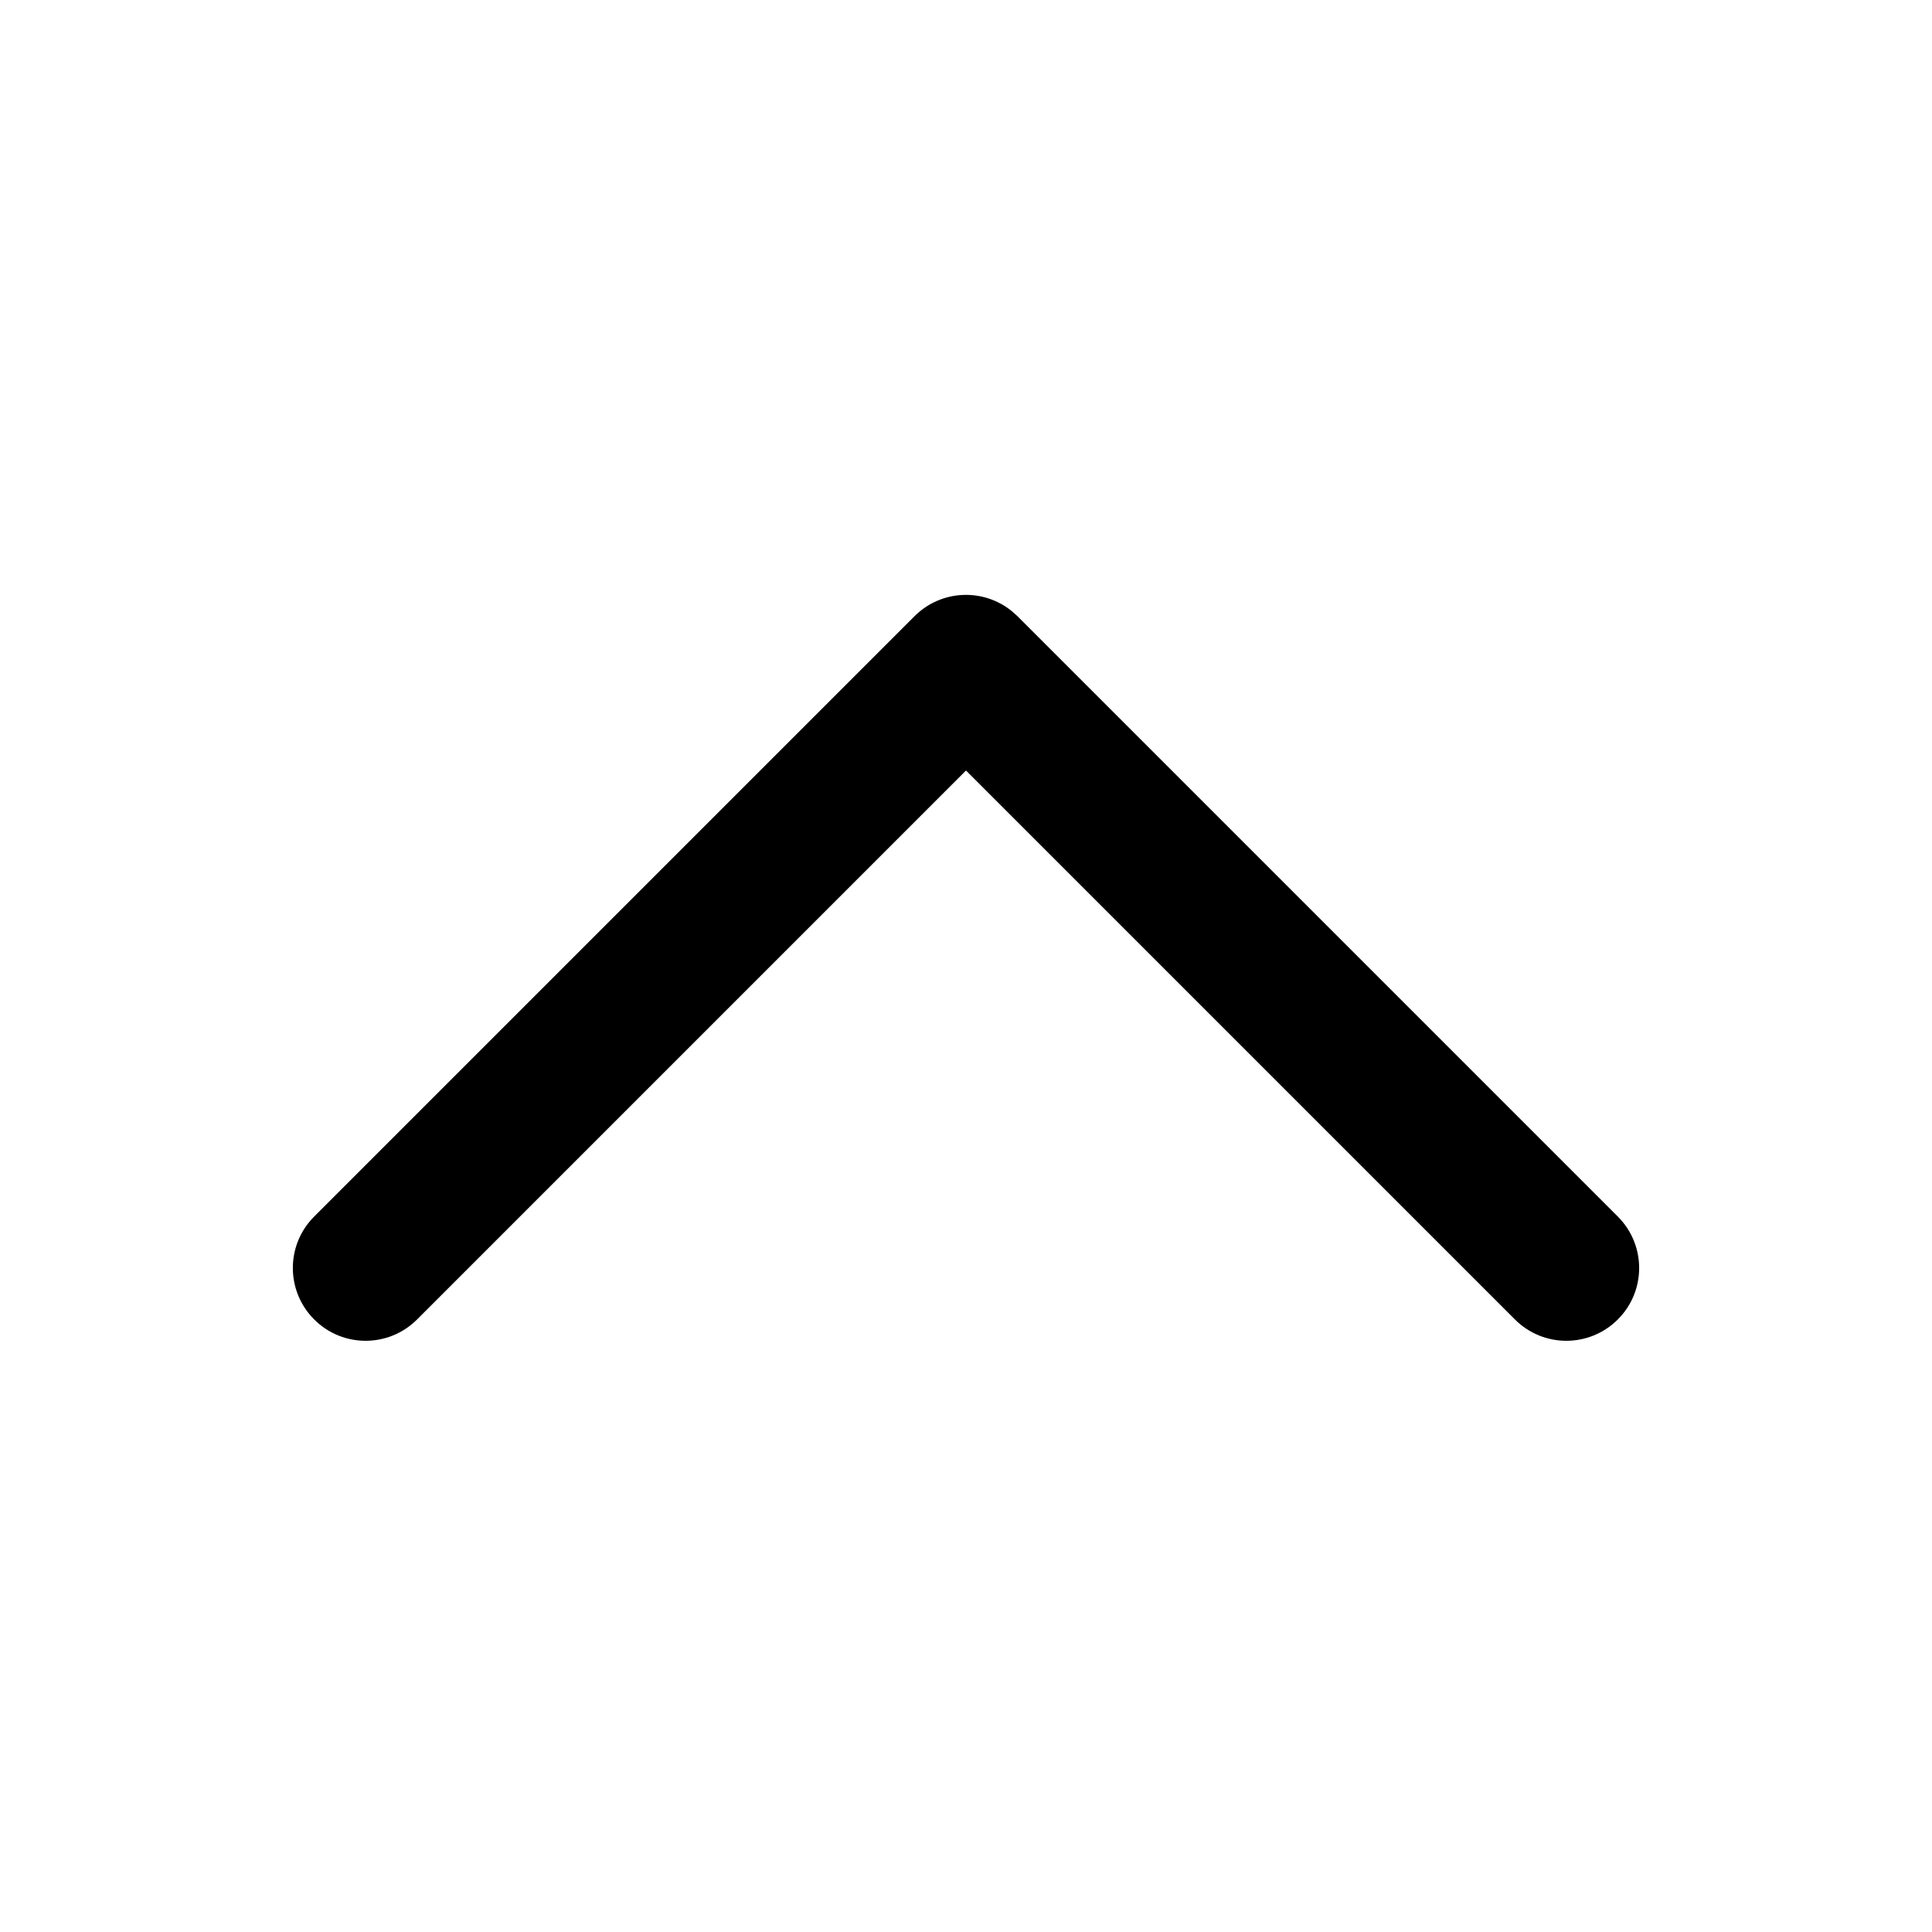
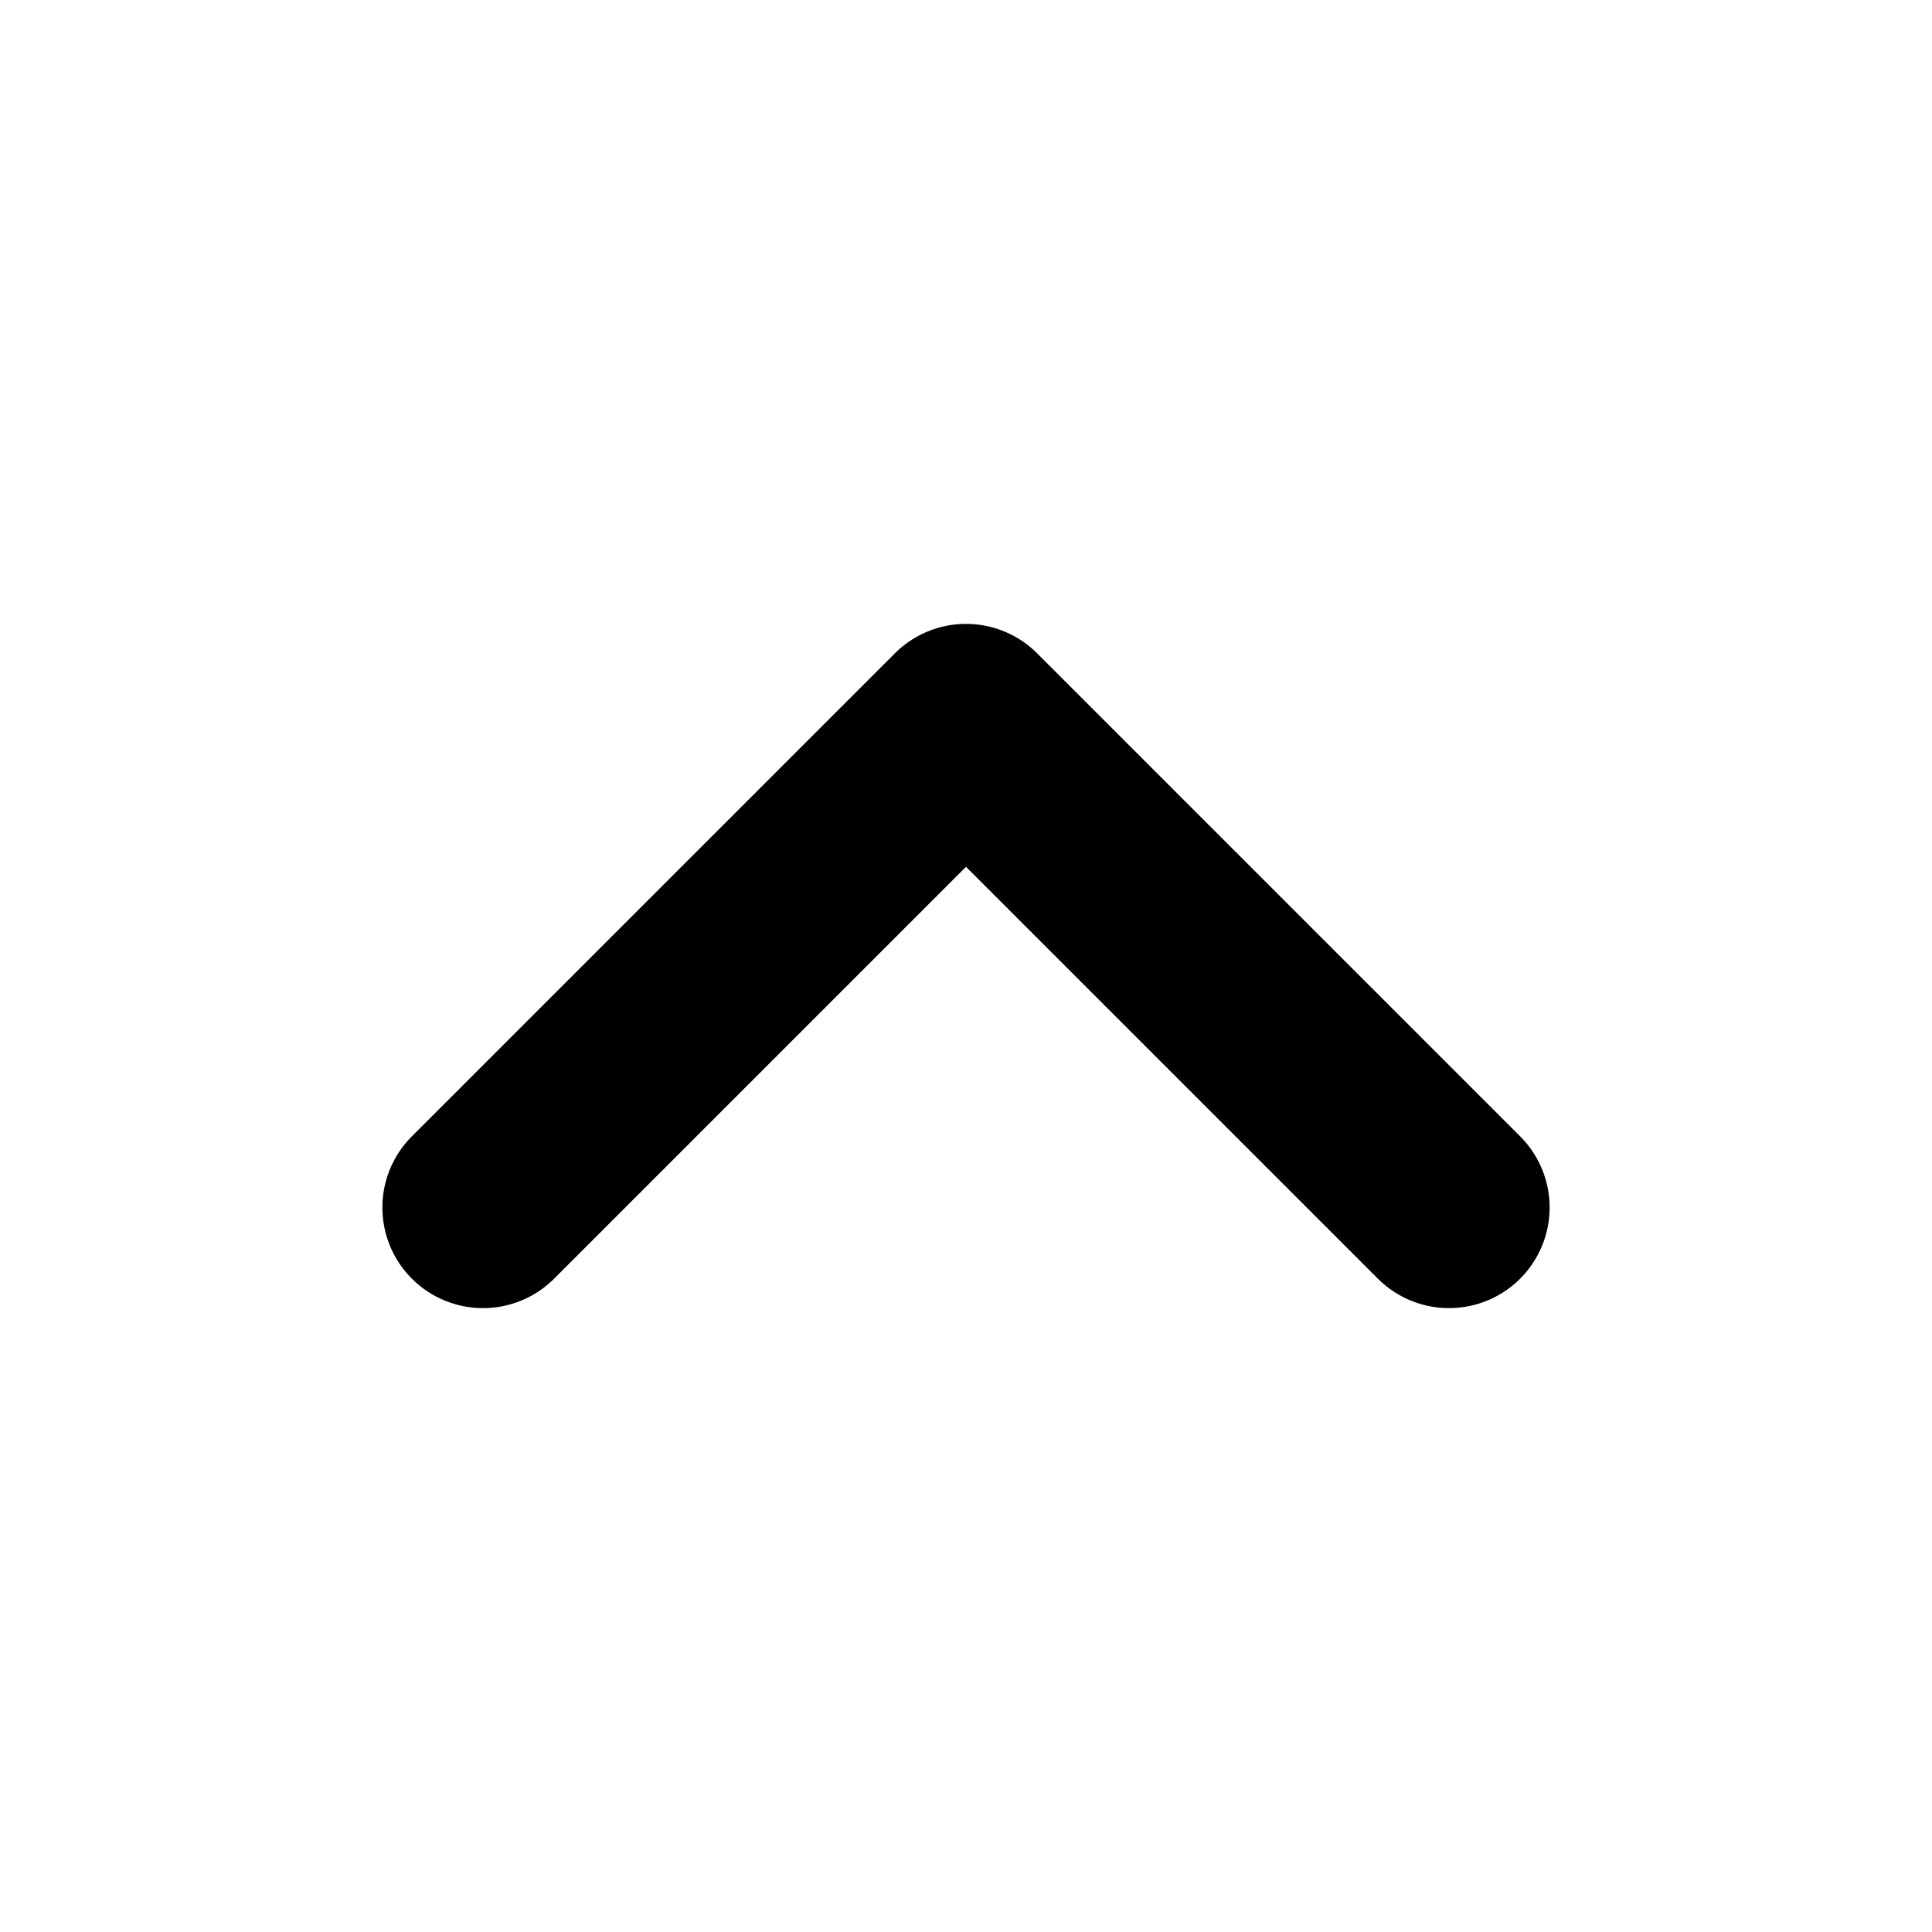
- <svg xmlns="http://www.w3.org/2000/svg" id="angle-up-solid" width="24" height="24" viewBox="0 0 24 24" fill="currentColor" aria-hidden="true">
-   <g transform="translate(12 12) scale(0.904) translate(-12 -11.6)">
-     <g transform="rotate(180 12 12)">
-       <g>
-         <path fill="currentColor" d="M19.543 7.543c0.391 -0.391 1.024 -0.391 1.414 0 0.391 0.391 0.391 1.024 0 1.414l-8.25 8.25c-0.366 0.366 -0.945 0.389 -1.338 0.068l-0.076 -0.068 -8.25 -8.25c-0.391 -0.391 -0.391 -1.024 0 -1.414 0.391 -0.391 1.024 -0.391 1.414 0L12 15.086z" />
-       </g>
-     </g>
-   </g>
+ <svg xmlns="http://www.w3.org/2000/svg" id="angle-up-solid" width="24" height="24" viewBox="0 0 24 24" fill="none">
+   <path d="M6 15l6-6 6 6" stroke="currentColor" stroke-width="2.5" stroke-linecap="round" stroke-linejoin="round" />
</svg>
